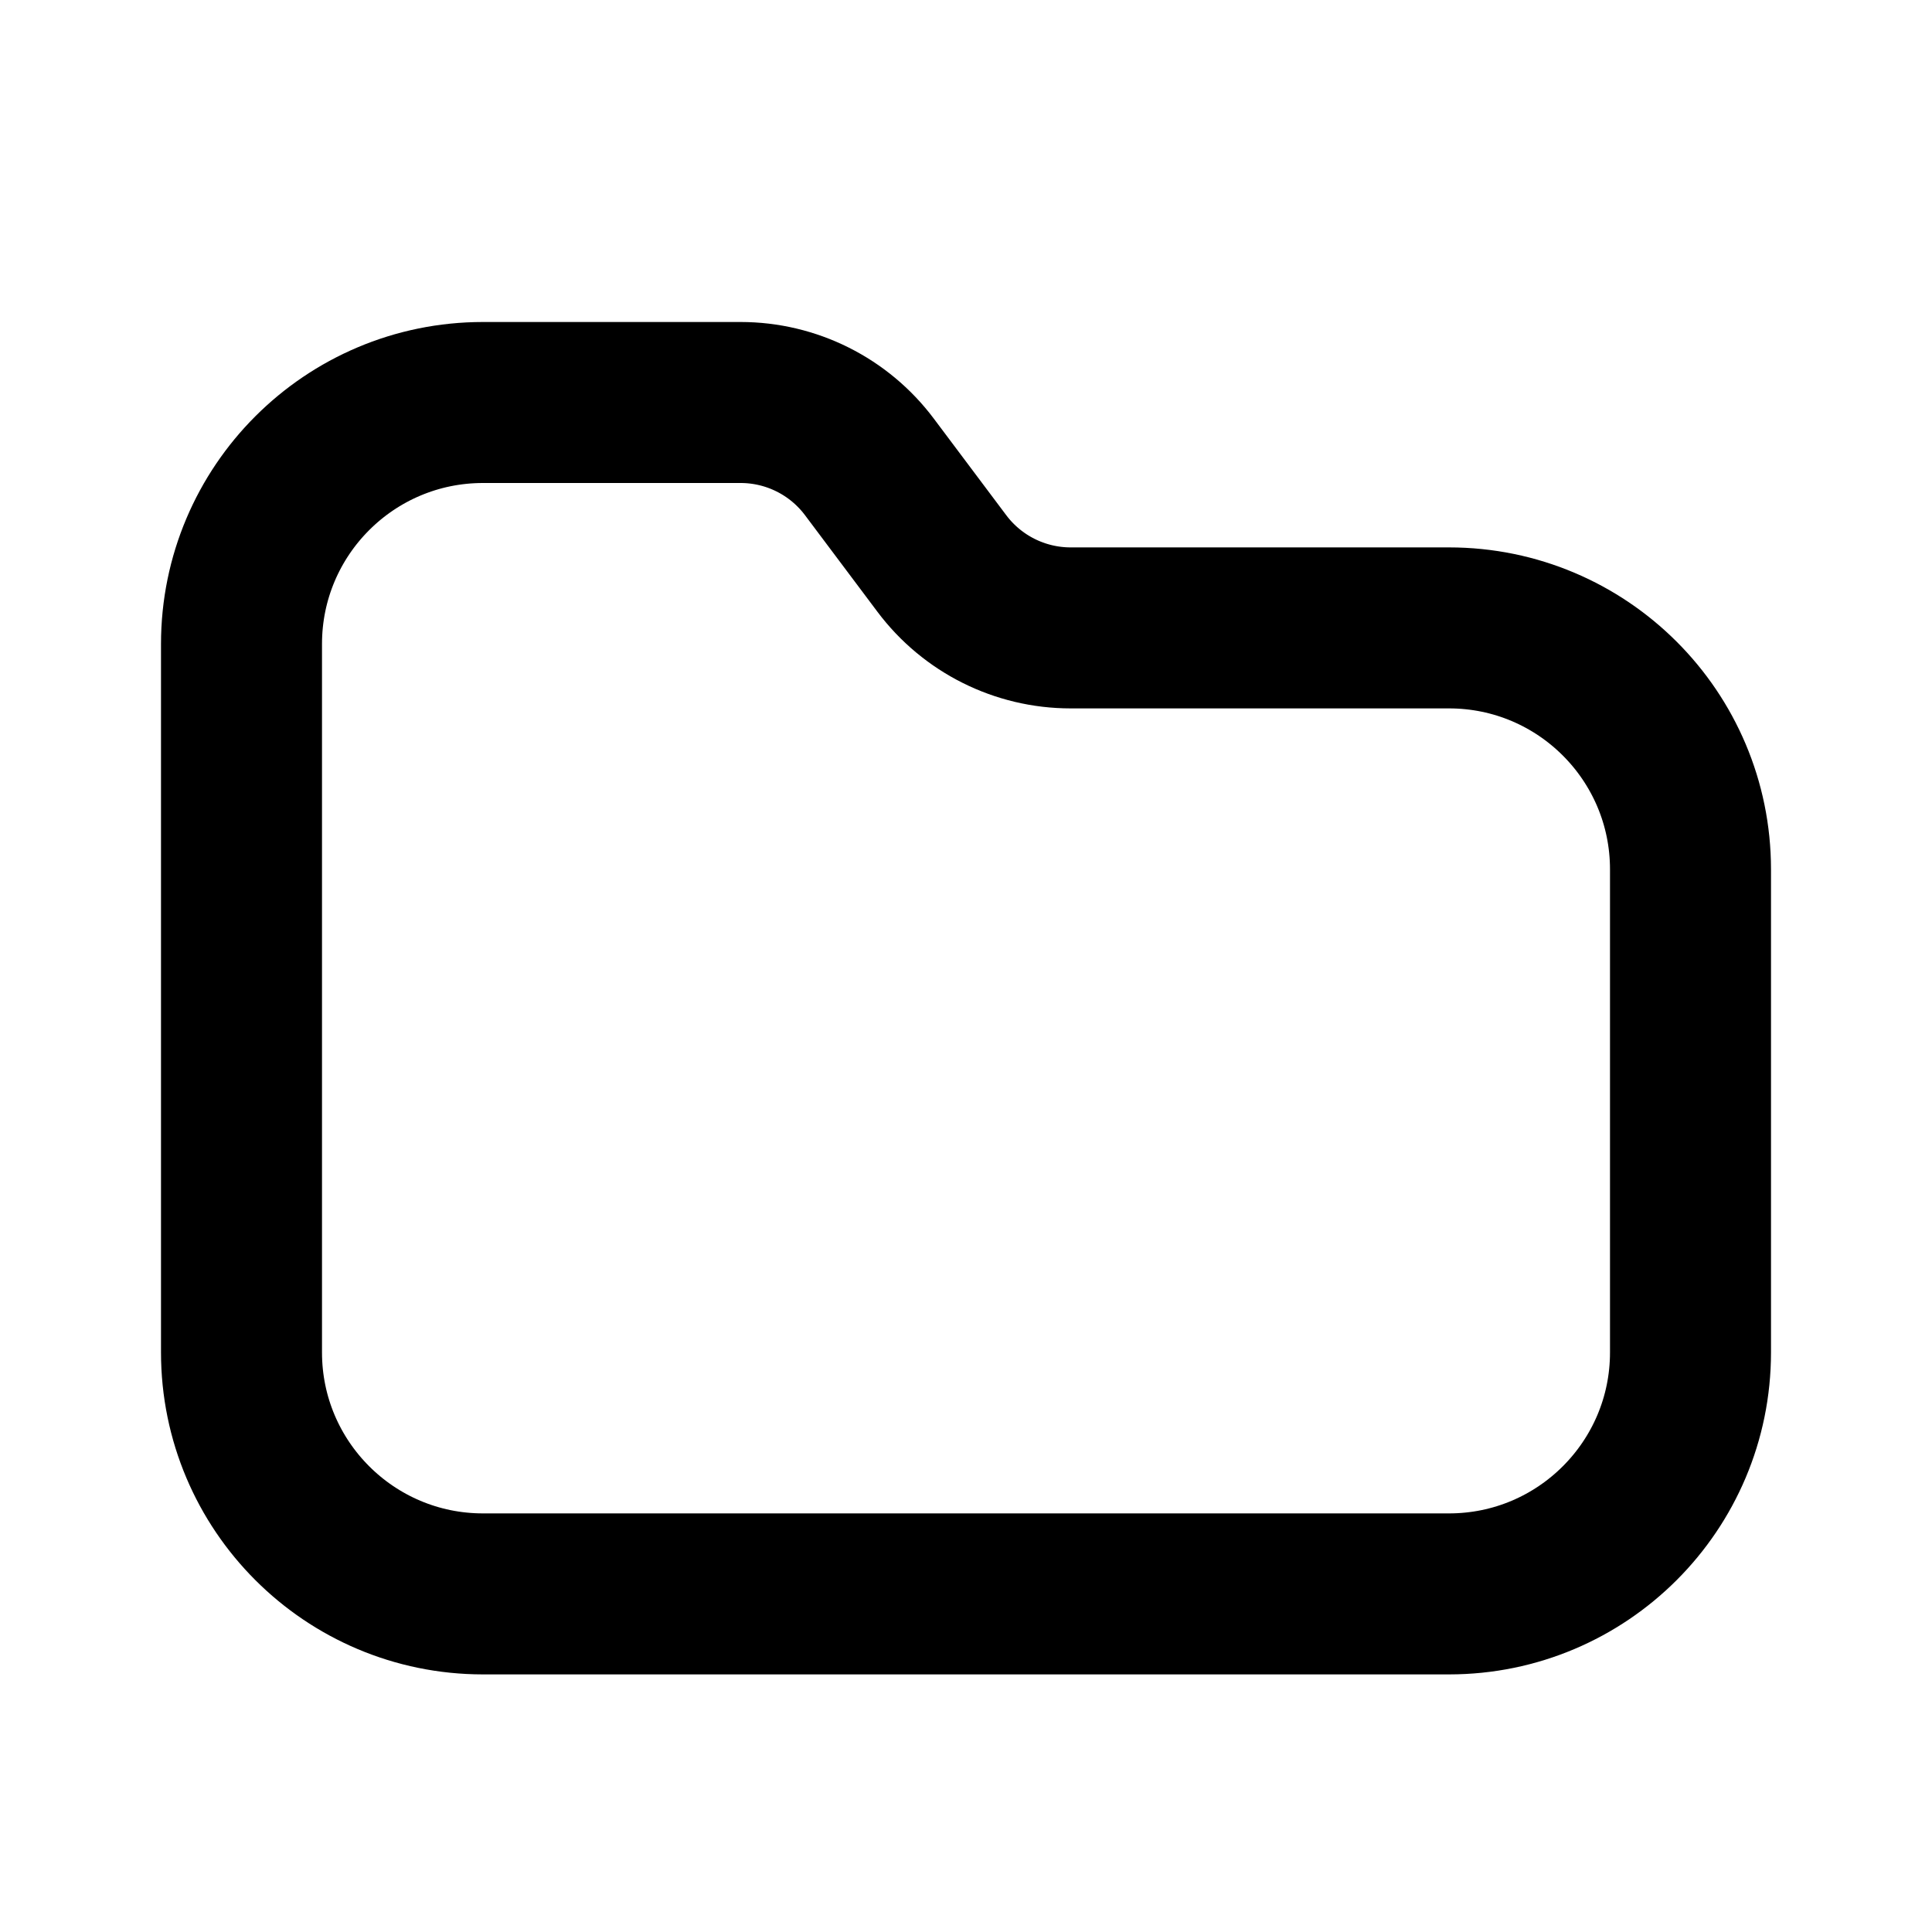
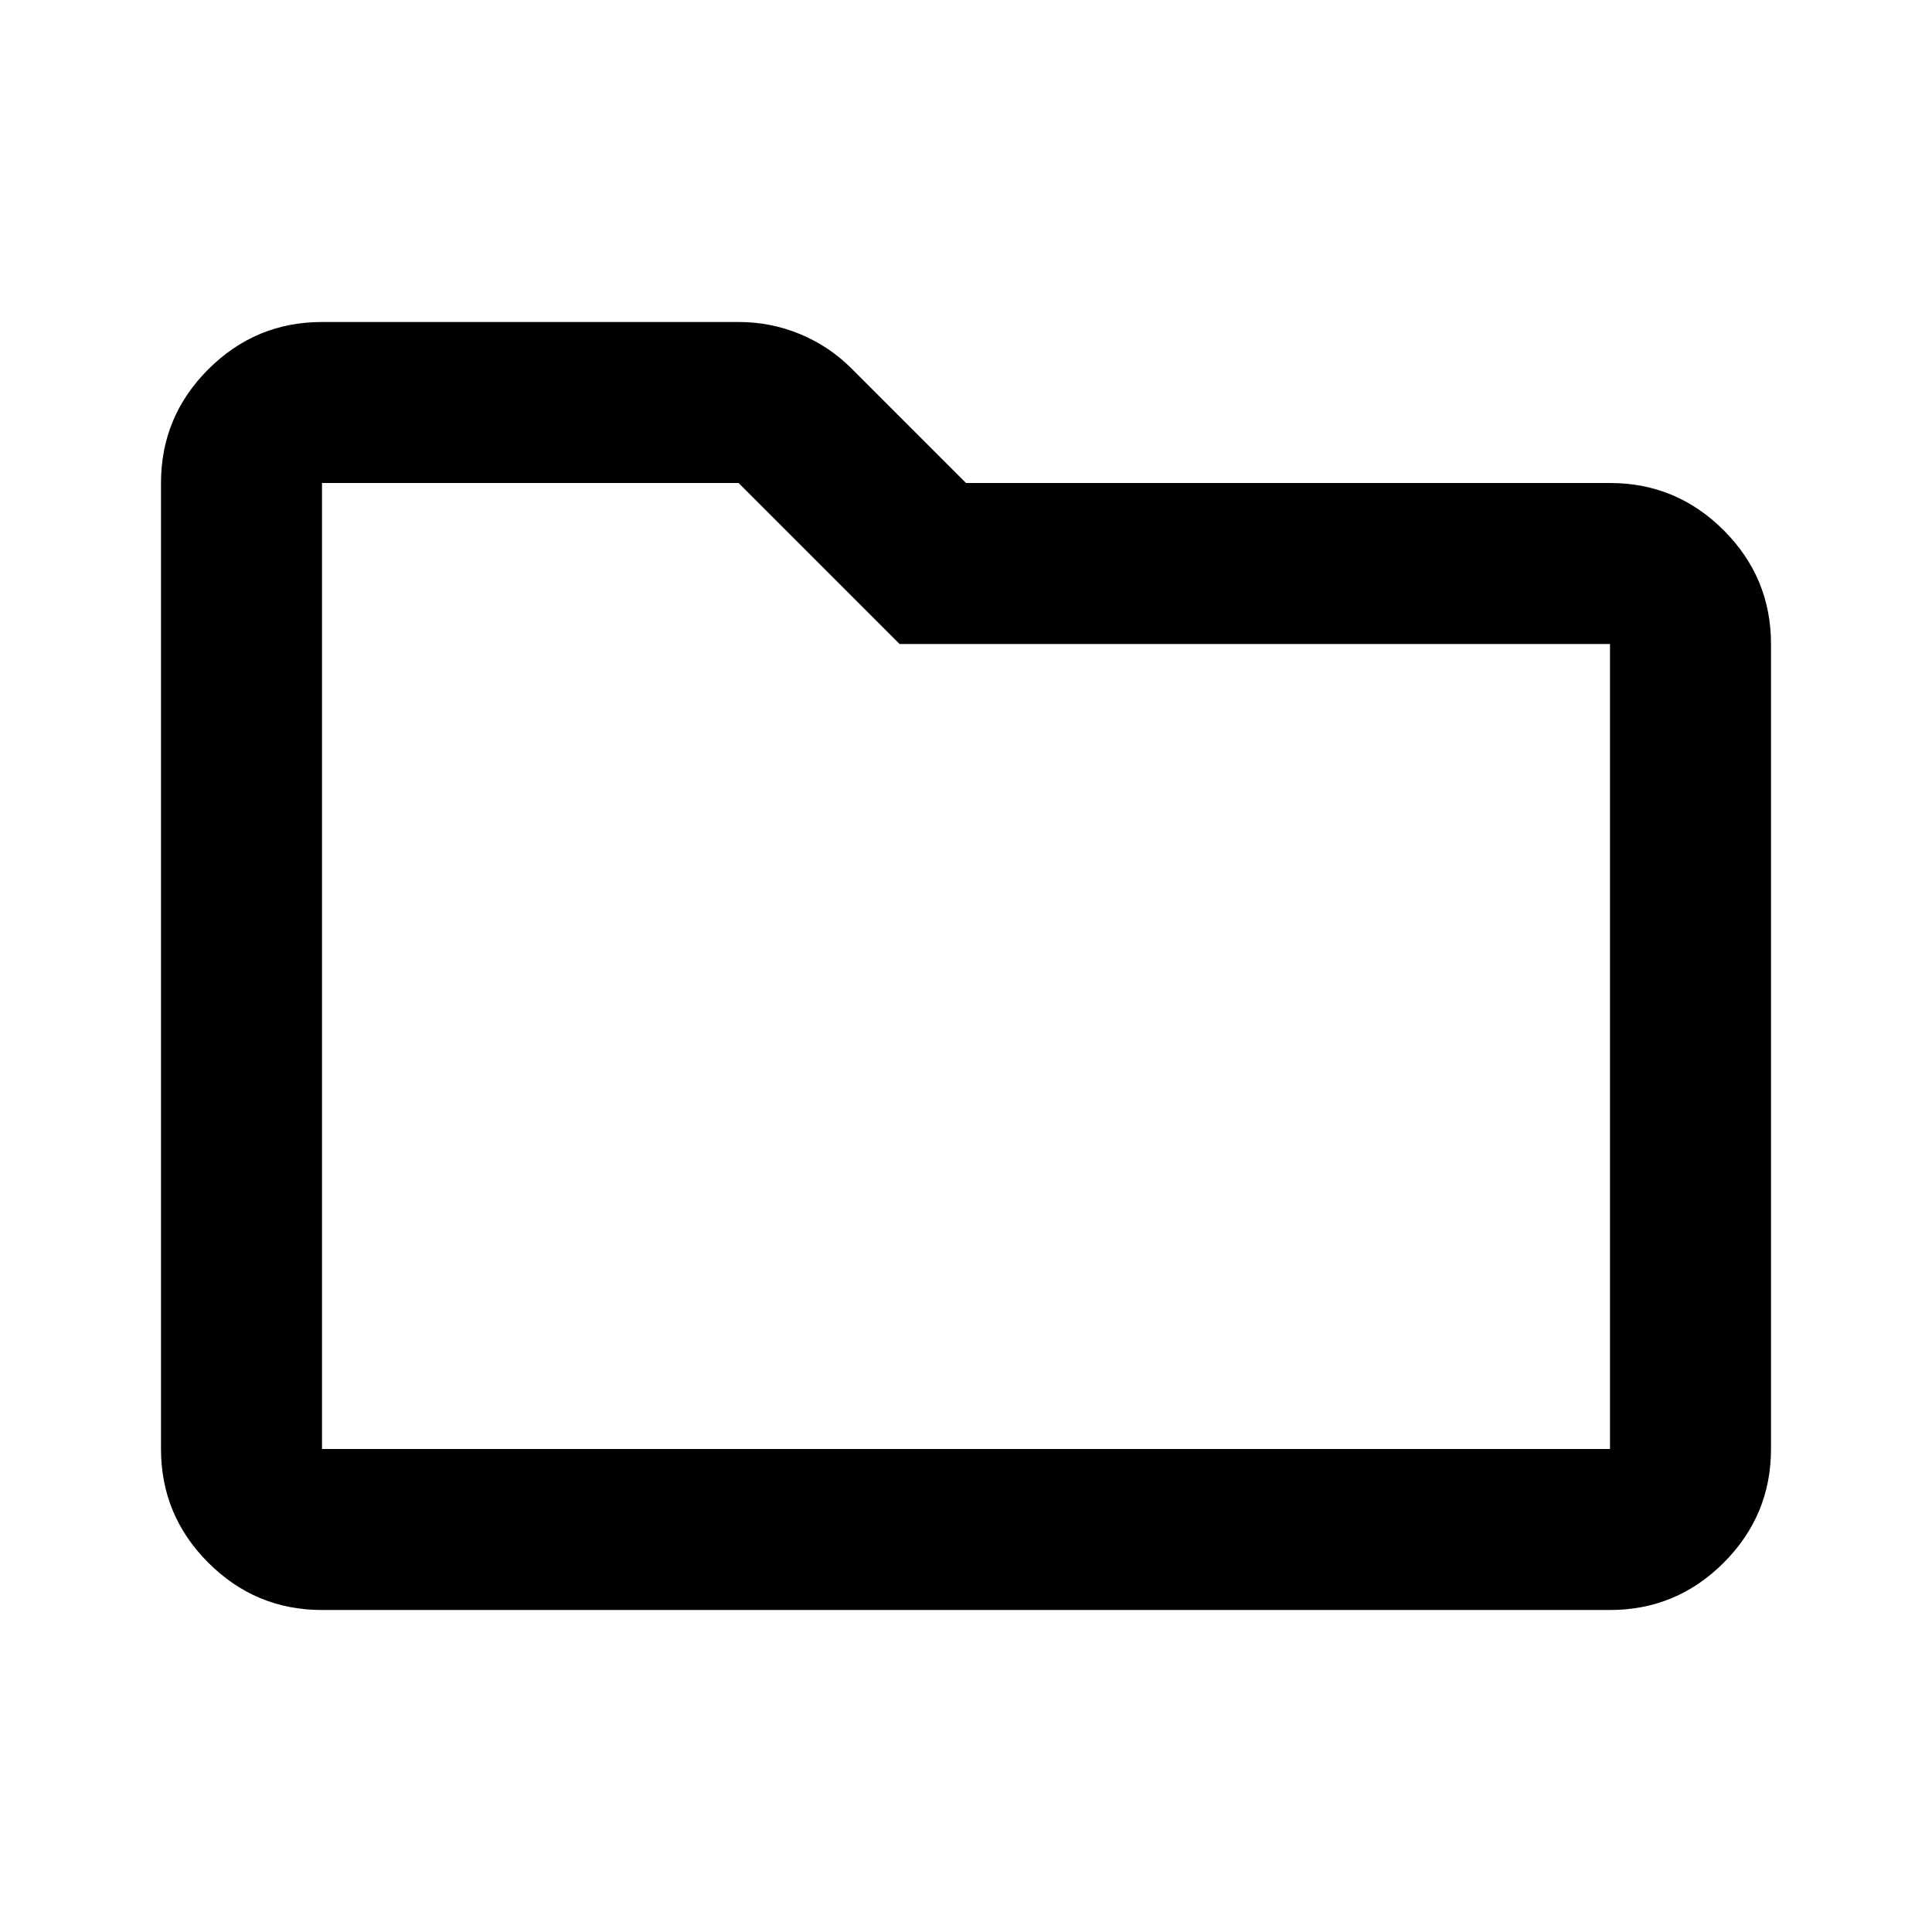
- <svg xmlns="http://www.w3.org/2000/svg" width="24" height="24" viewBox="0 0 24 24" fill="none" stroke="#000" stroke-width="2" stroke-linecap="round" stroke-linejoin="round">
-   <path d="M3 8a3 3 0 0 1 3-3h3.2a2 2 0 0 1 1.6.8l.9 1.2a2 2 0 0 0 1.6.8H18a3 3 0 0 1 3 3v6a3 3 0 0 1-3 3H6a3 3 0 0 1-3-3z" />
+ <svg xmlns="http://www.w3.org/2000/svg" height="24" viewBox="0 -960 960 960" width="24">
+   <path d="M160-160q-33 0-56.5-23.5T80-240v-480q0-33 23.5-56.5T160-800h207q16 0 30.5 6t25.5 17l57 57h320q33 0 56.5 23.5T880-640v400q0 33-23.5 56.5T800-160H160Zm0-80h640v-400H447l-80-80H160v480Zm0 0v-480 480Z" />
</svg>
